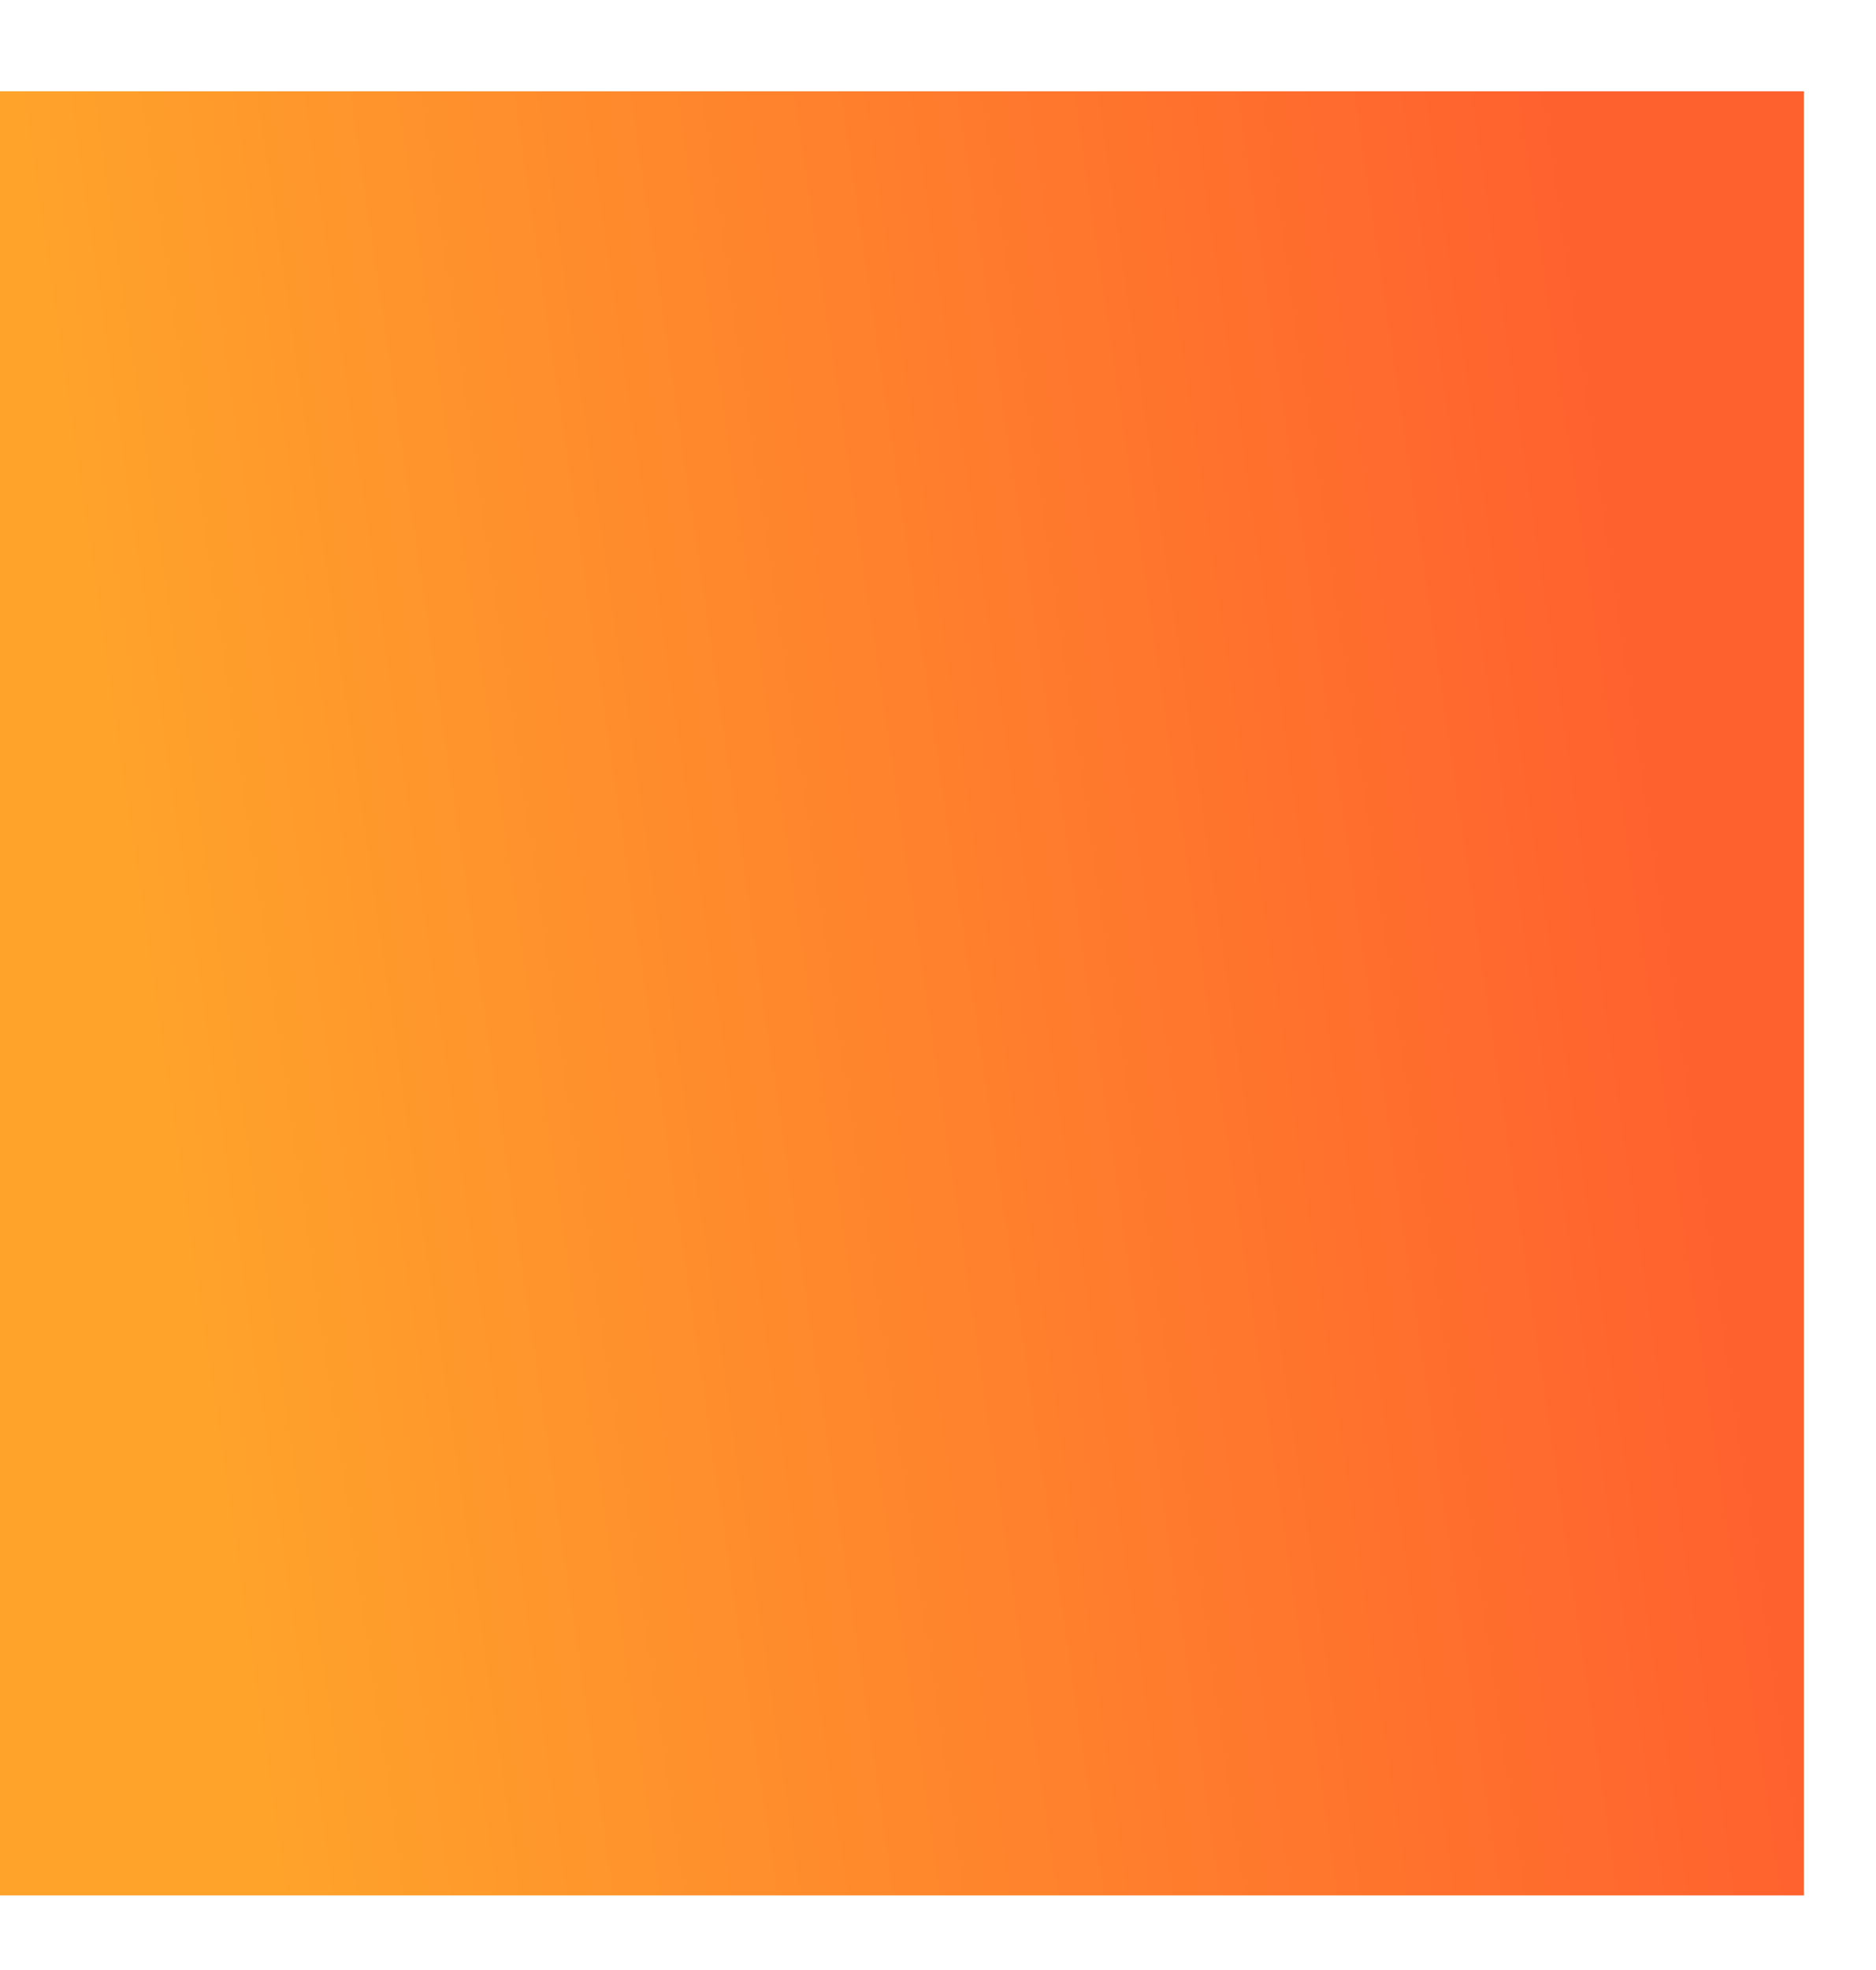
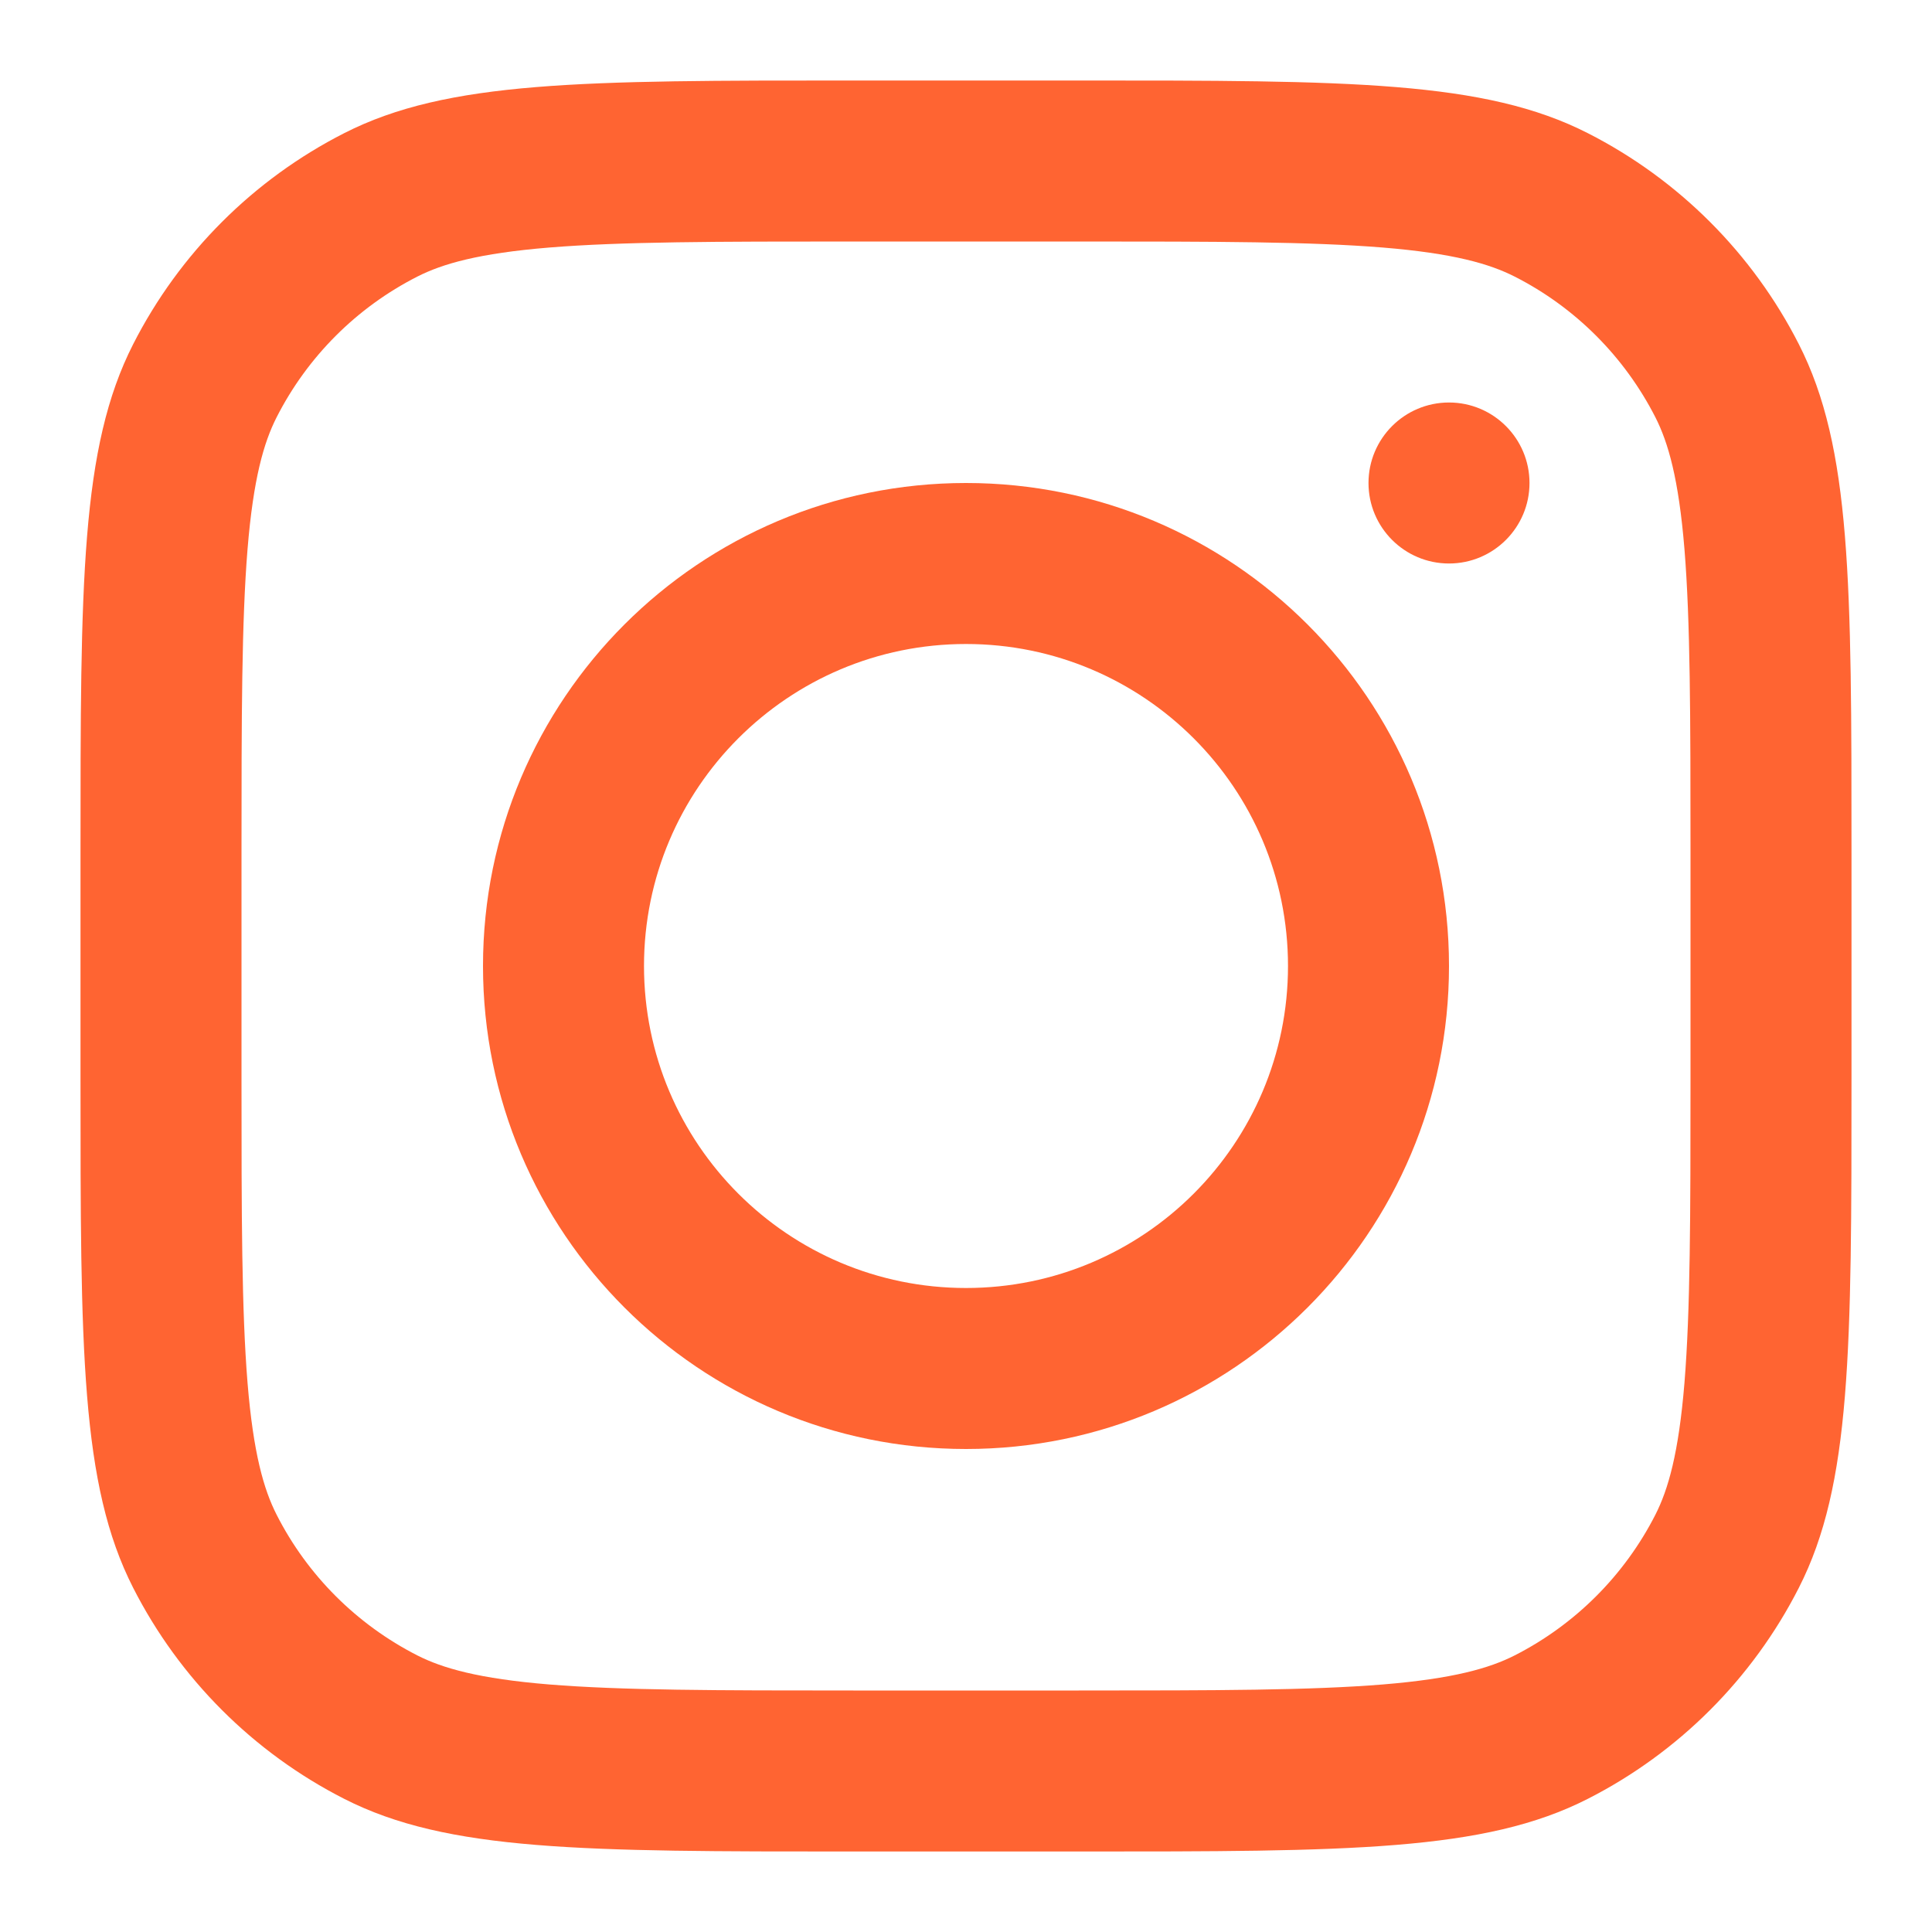
- <svg xmlns="http://www.w3.org/2000/svg" width="20" height="21" viewBox="0 0 20 21" fill="none">
-   <path d="M0 0.973H19.232V20.205H0V0.973Z" fill="url(#paint0_linear_28_98)" />
-   <defs>
-     <linearGradient id="paint0_linear_28_98" x1="16.561" y1="0.973" x2="0.461" y2="3.325" gradientUnits="userSpaceOnUse">
-       <stop stop-color="#FF612E" />
-       <stop offset="1" stop-color="#FFA32B" />
-     </linearGradient>
-   </defs>
+ <svg xmlns="http://www.w3.org/2000/svg" width="50px" height="50px" viewBox="0 0 24 24" fill="#ff6432">
+   <path fill-rule="evenodd" clip-rule="evenodd" d="M12 18C15.314 18 18 15.314 18 12C18 8.686 15.314 6 12 6C8.686 6 6 8.686 6 12C6 15.314 8.686 18 12 18ZM12 16C14.209 16 16 14.209 16 12C16 9.791 14.209 8 12 8C9.791 8 8 9.791 8 12C8 14.209 9.791 16 12 16Z" fill="#ff6432" />
+   <path d="M18 5C17.448 5 17 5.448 17 6C17 6.552 17.448 7 18 7C18.552 7 19 6.552 19 6C19 5.448 18.552 5 18 5Z" fill="#ff6432" />
+   <path fill-rule="evenodd" clip-rule="evenodd" d="M1.654 4.276C1 5.56 1 7.24 1 10.6V13.4C1 16.76 1 18.441 1.654 19.724C2.229 20.853 3.147 21.771 4.276 22.346C5.56 23 7.24 23 10.6 23H13.4C16.76 23 18.441 23 19.724 22.346C20.853 21.771 21.771 20.853 22.346 19.724C23 18.441 23 16.76 23 13.4V10.6C23 7.24 23 5.56 22.346 4.276C21.771 3.147 20.853 2.229 19.724 1.654C18.441 1 16.76 1 13.4 1H10.6C7.24 1 5.56 1 4.276 1.654C3.147 2.229 2.229 3.147 1.654 4.276ZM13.4 3H10.6C8.887 3 7.722 3.002 6.822 3.075C5.945 3.147 5.497 3.277 5.184 3.436C4.431 3.819 3.819 4.431 3.436 5.184C3.277 5.497 3.147 5.945 3.075 6.822C3.002 7.722 3 8.887 3 10.6V13.4C3 15.113 3.002 16.278 3.075 17.178C3.147 18.055 3.277 18.503 3.436 18.816C3.819 19.569 4.431 20.18 5.184 20.564C5.497 20.723 5.945 20.853 6.822 20.925C7.722 20.998 8.887 21 10.6 21H13.4C15.113 21 16.278 20.998 17.178 20.925C18.055 20.853 18.503 20.723 18.816 20.564C19.569 20.18 20.18 19.569 20.564 18.816C20.723 18.503 20.853 18.055 20.925 17.178C20.998 16.278 21 15.113 21 13.4V10.6C21 8.887 20.998 7.722 20.925 6.822C20.853 5.945 20.723 5.497 20.564 5.184C20.18 4.431 19.569 3.819 18.816 3.436C18.503 3.277 18.055 3.147 17.178 3.075C16.278 3.002 15.113 3 13.4 3Z" fill="#ff6432" />
</svg>
